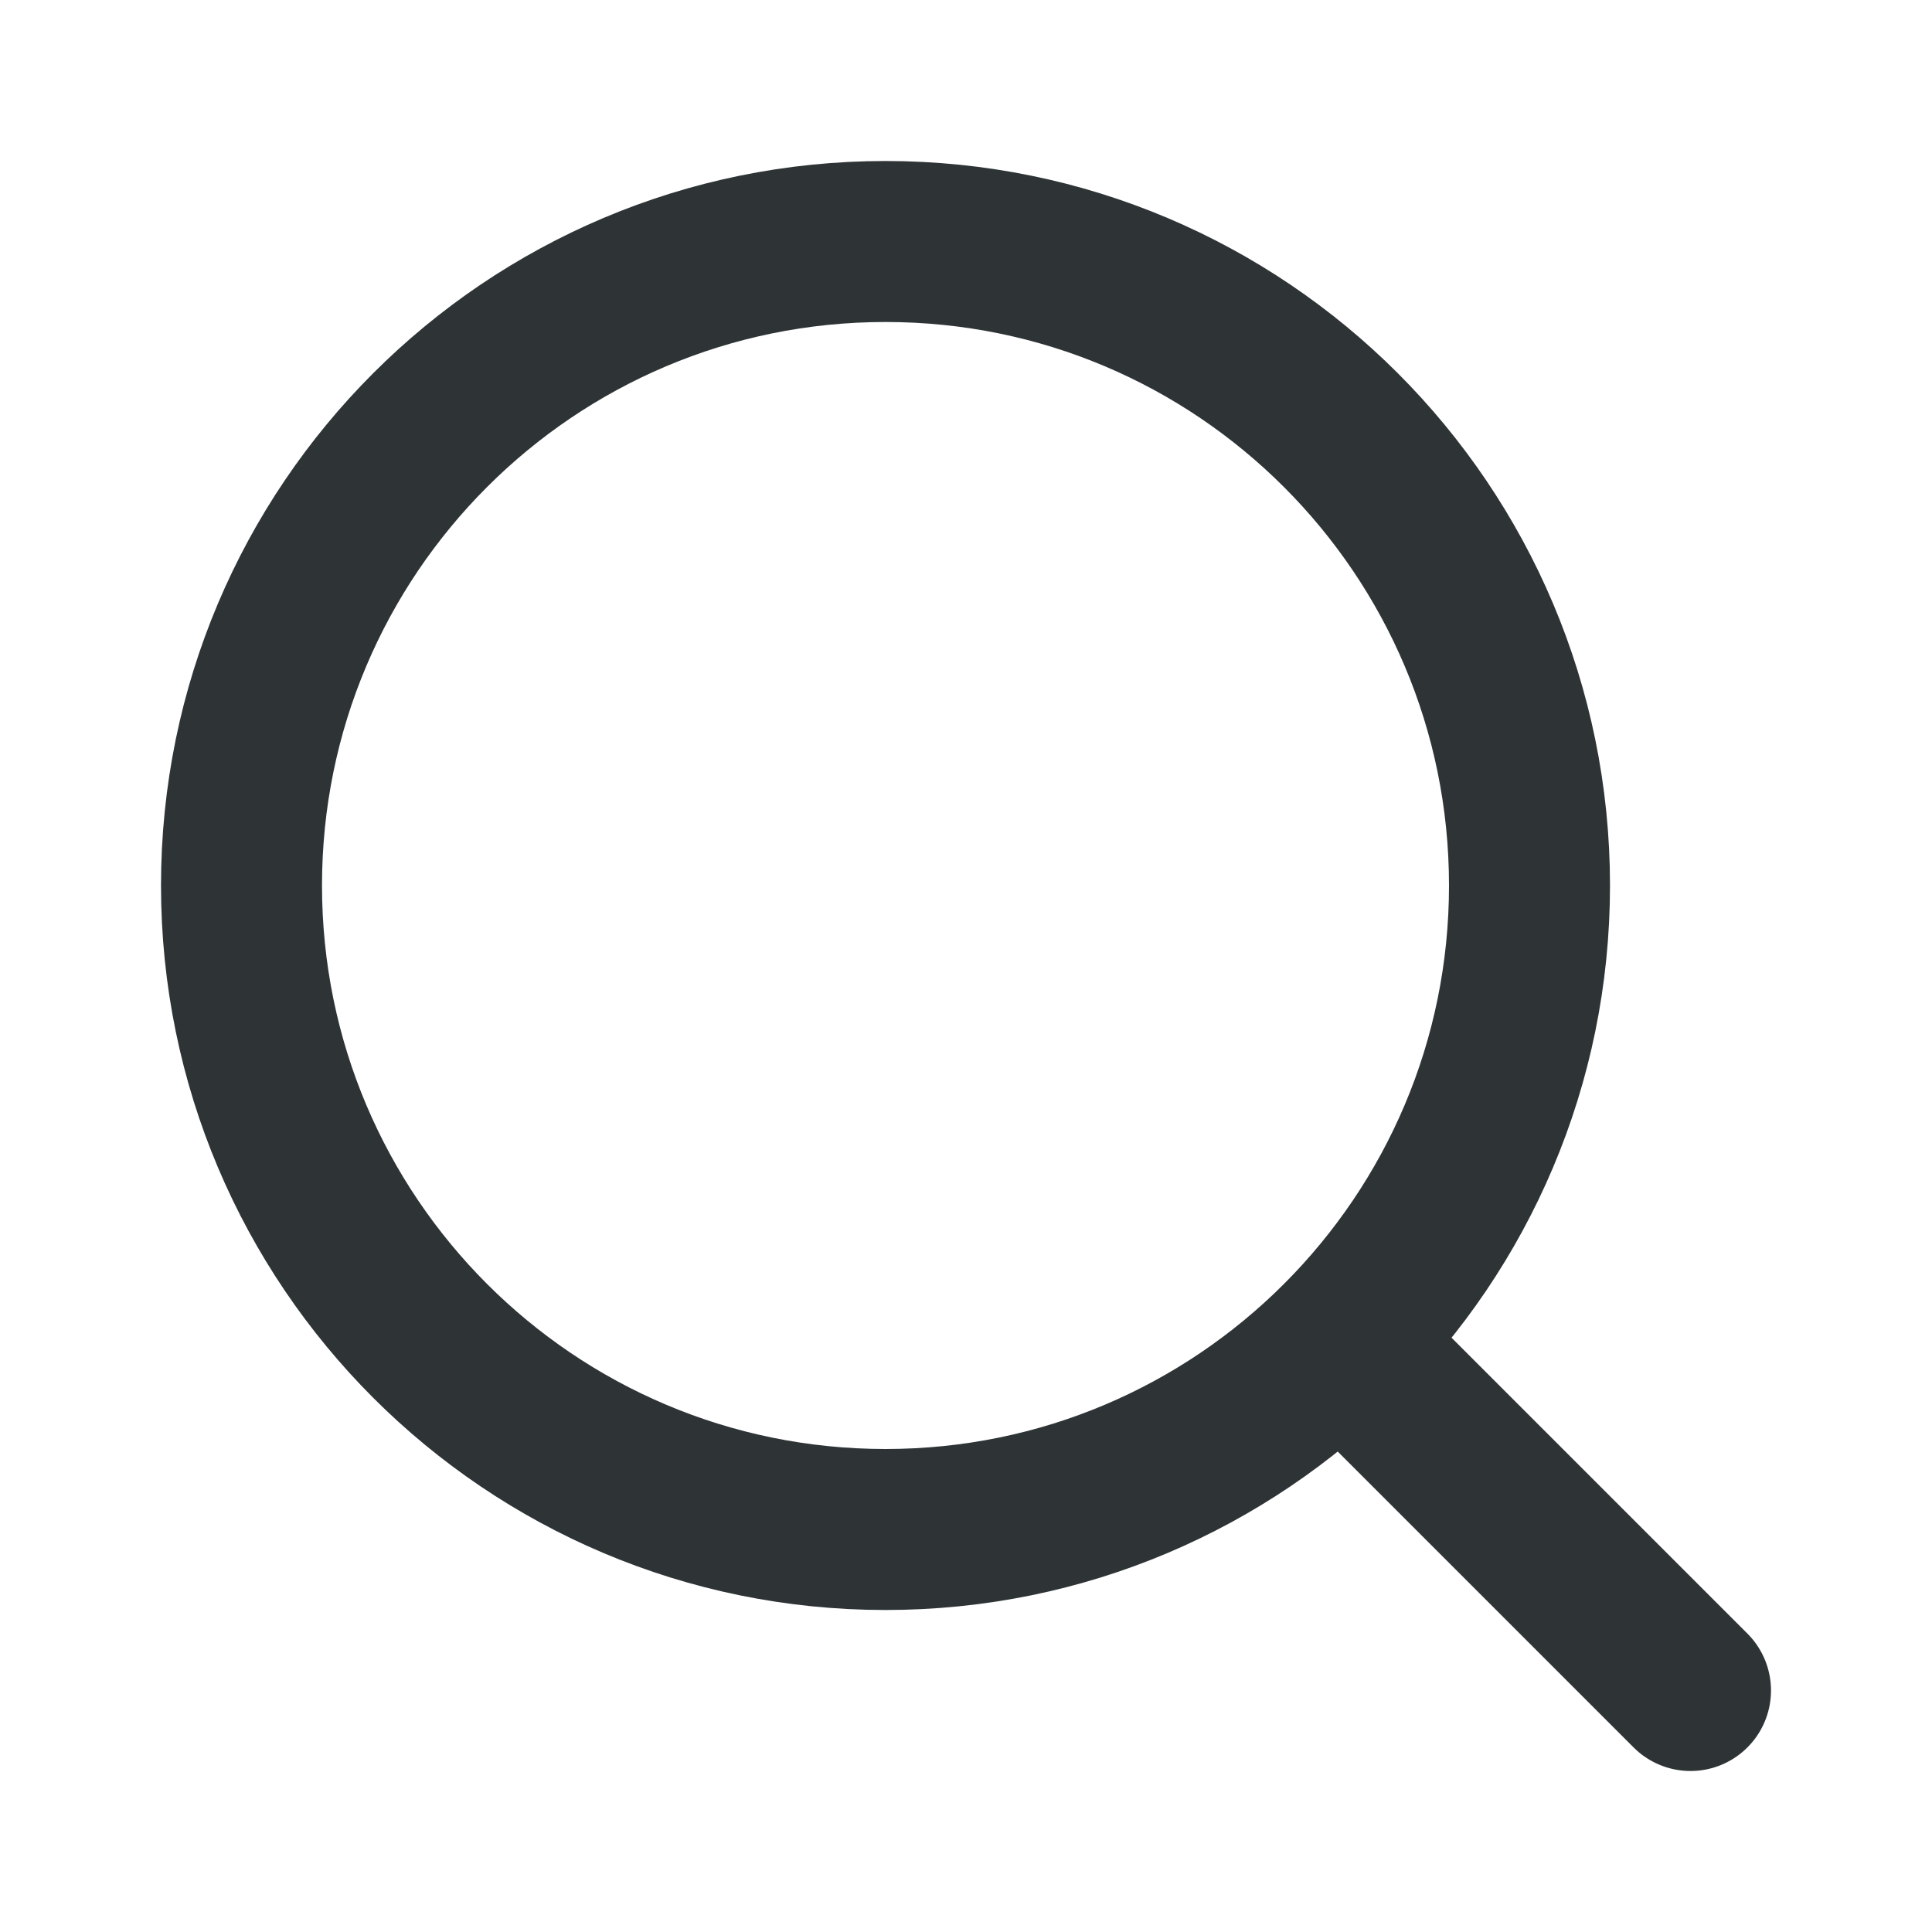
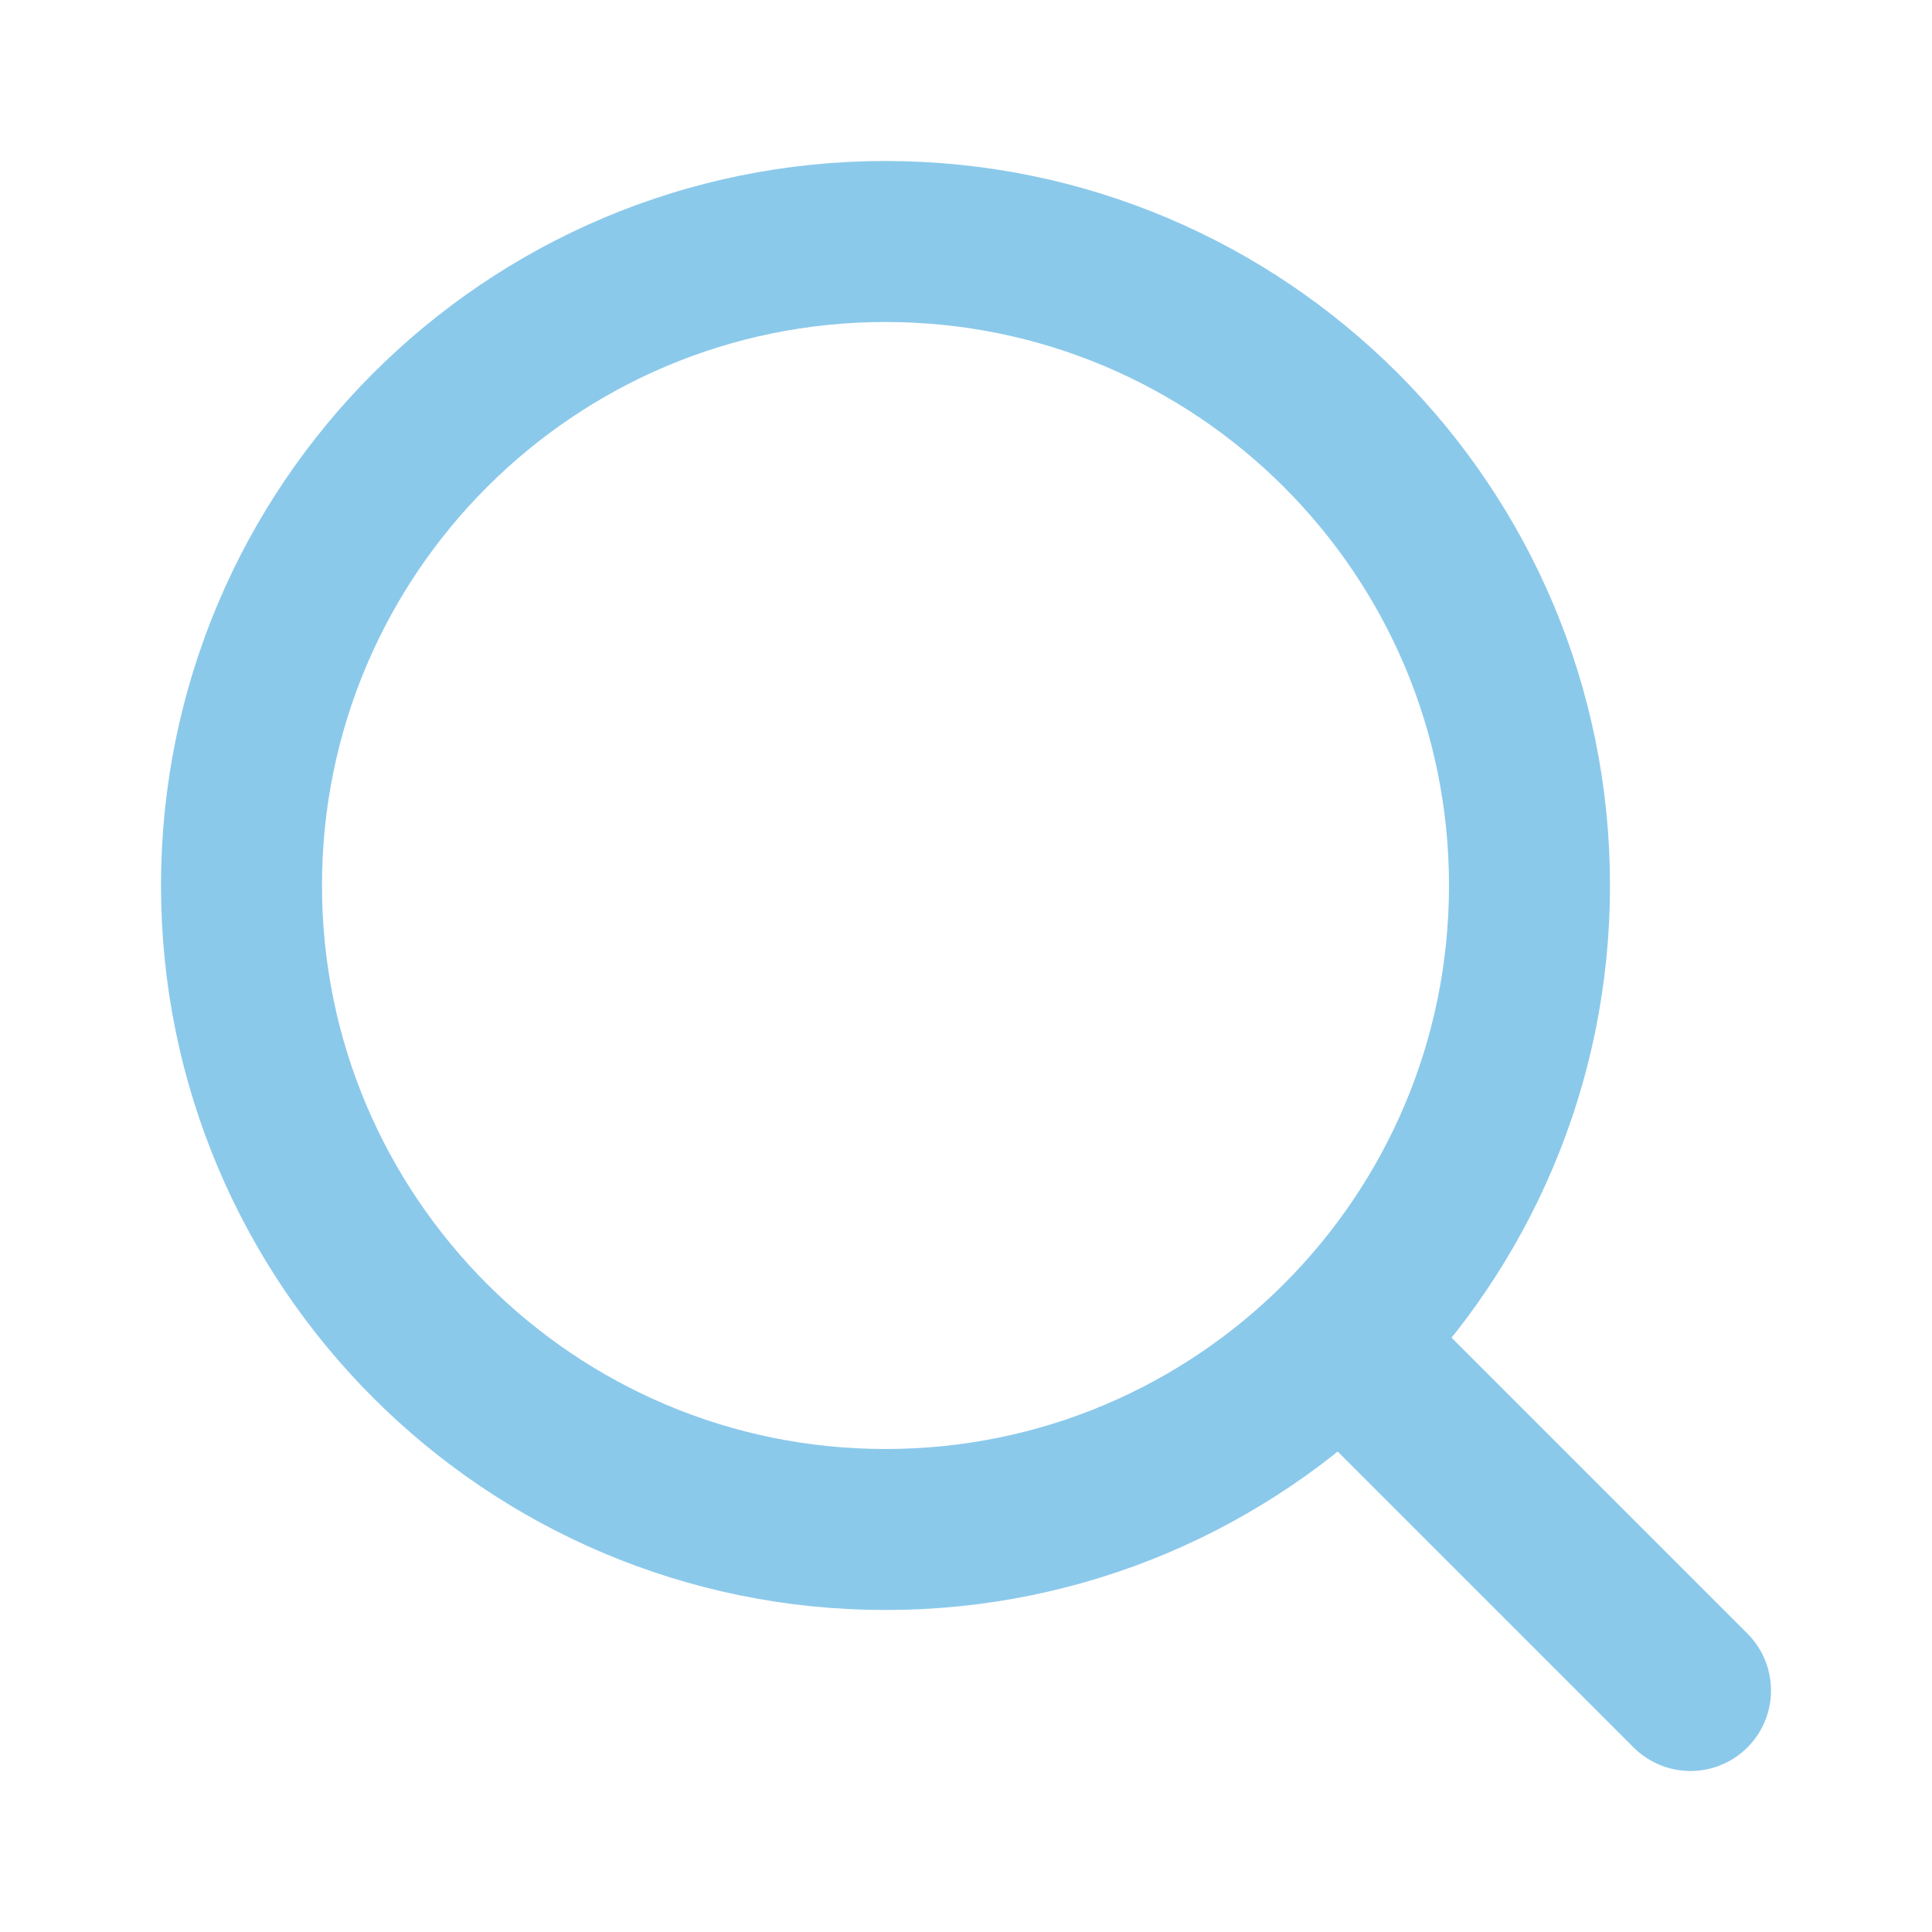
- <svg xmlns="http://www.w3.org/2000/svg" width="24" height="24" viewBox="0 0 24 24" fill="none" stroke="#2e3436" stroke-width="2" stroke-linecap="round" stroke-linejoin="round">
+ <svg xmlns="http://www.w3.org/2000/svg" width="24" height="24" viewBox="0 0 24 24" fill="none" stroke="#8bc9eb" stroke-width="2" stroke-linecap="round" stroke-linejoin="round">
  <path d="m21 21-4.34-4.34" />
  <circle cx="11" cy="11" r="8" />
</svg>
